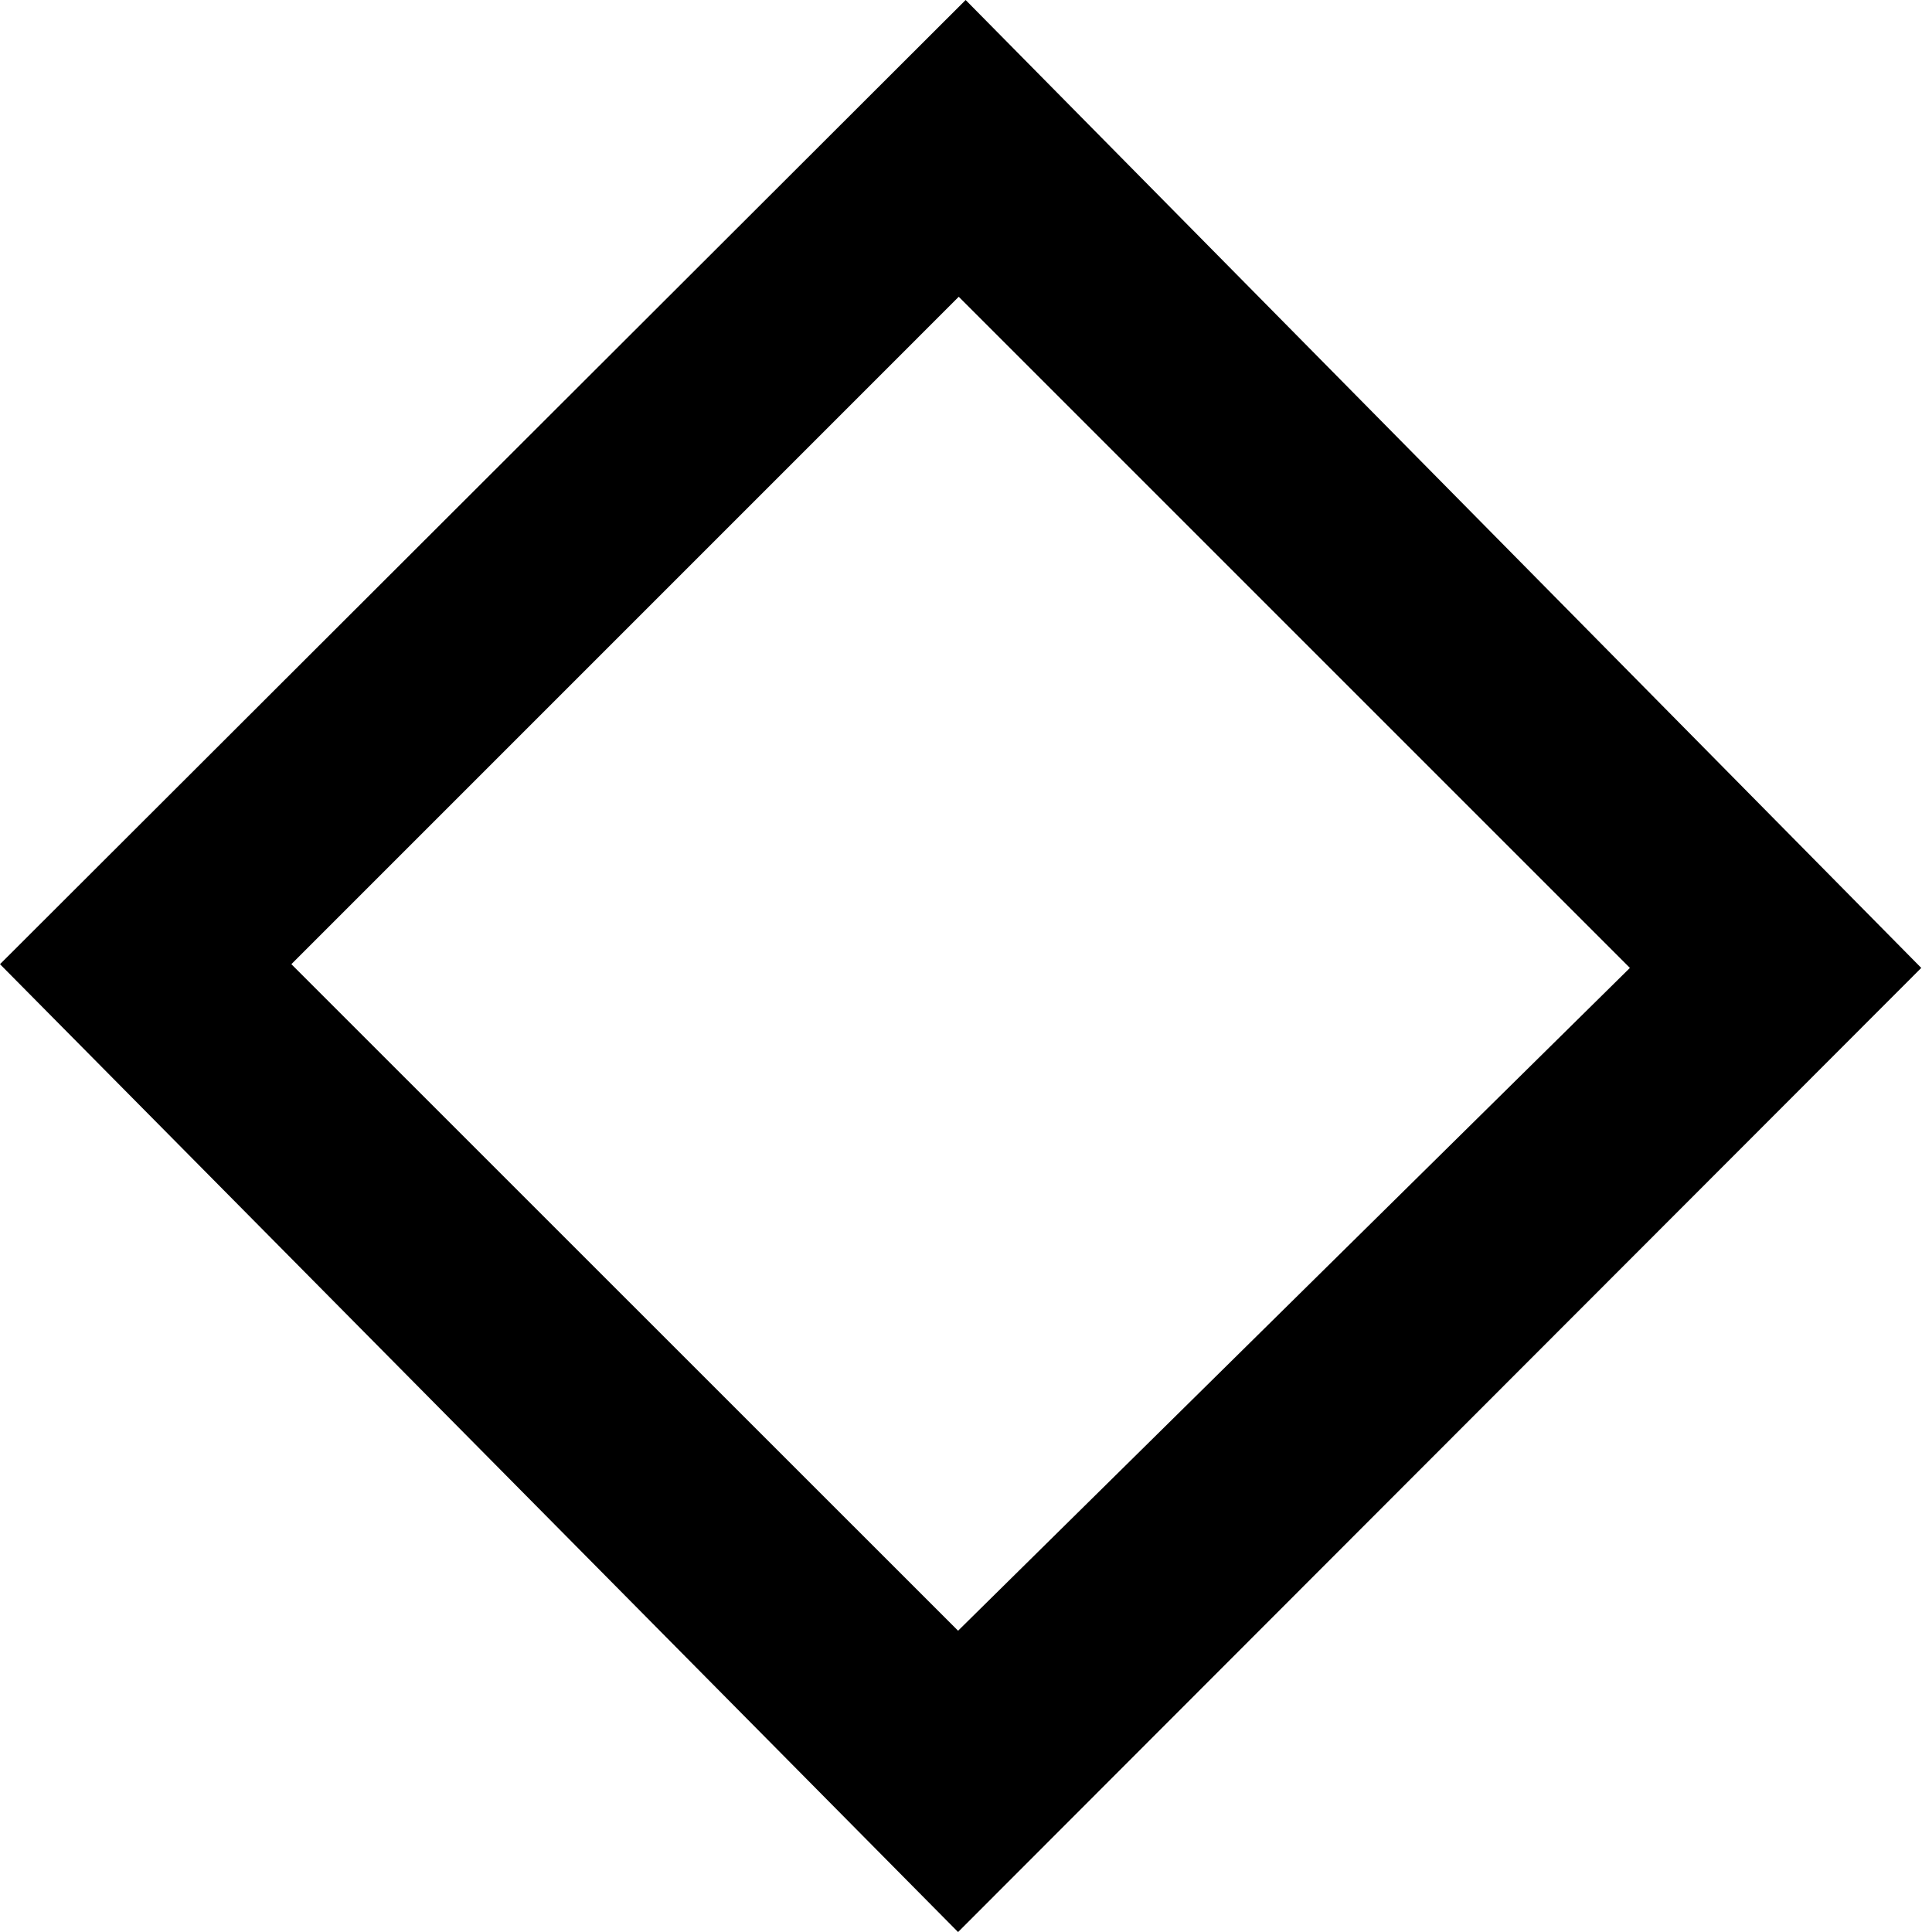
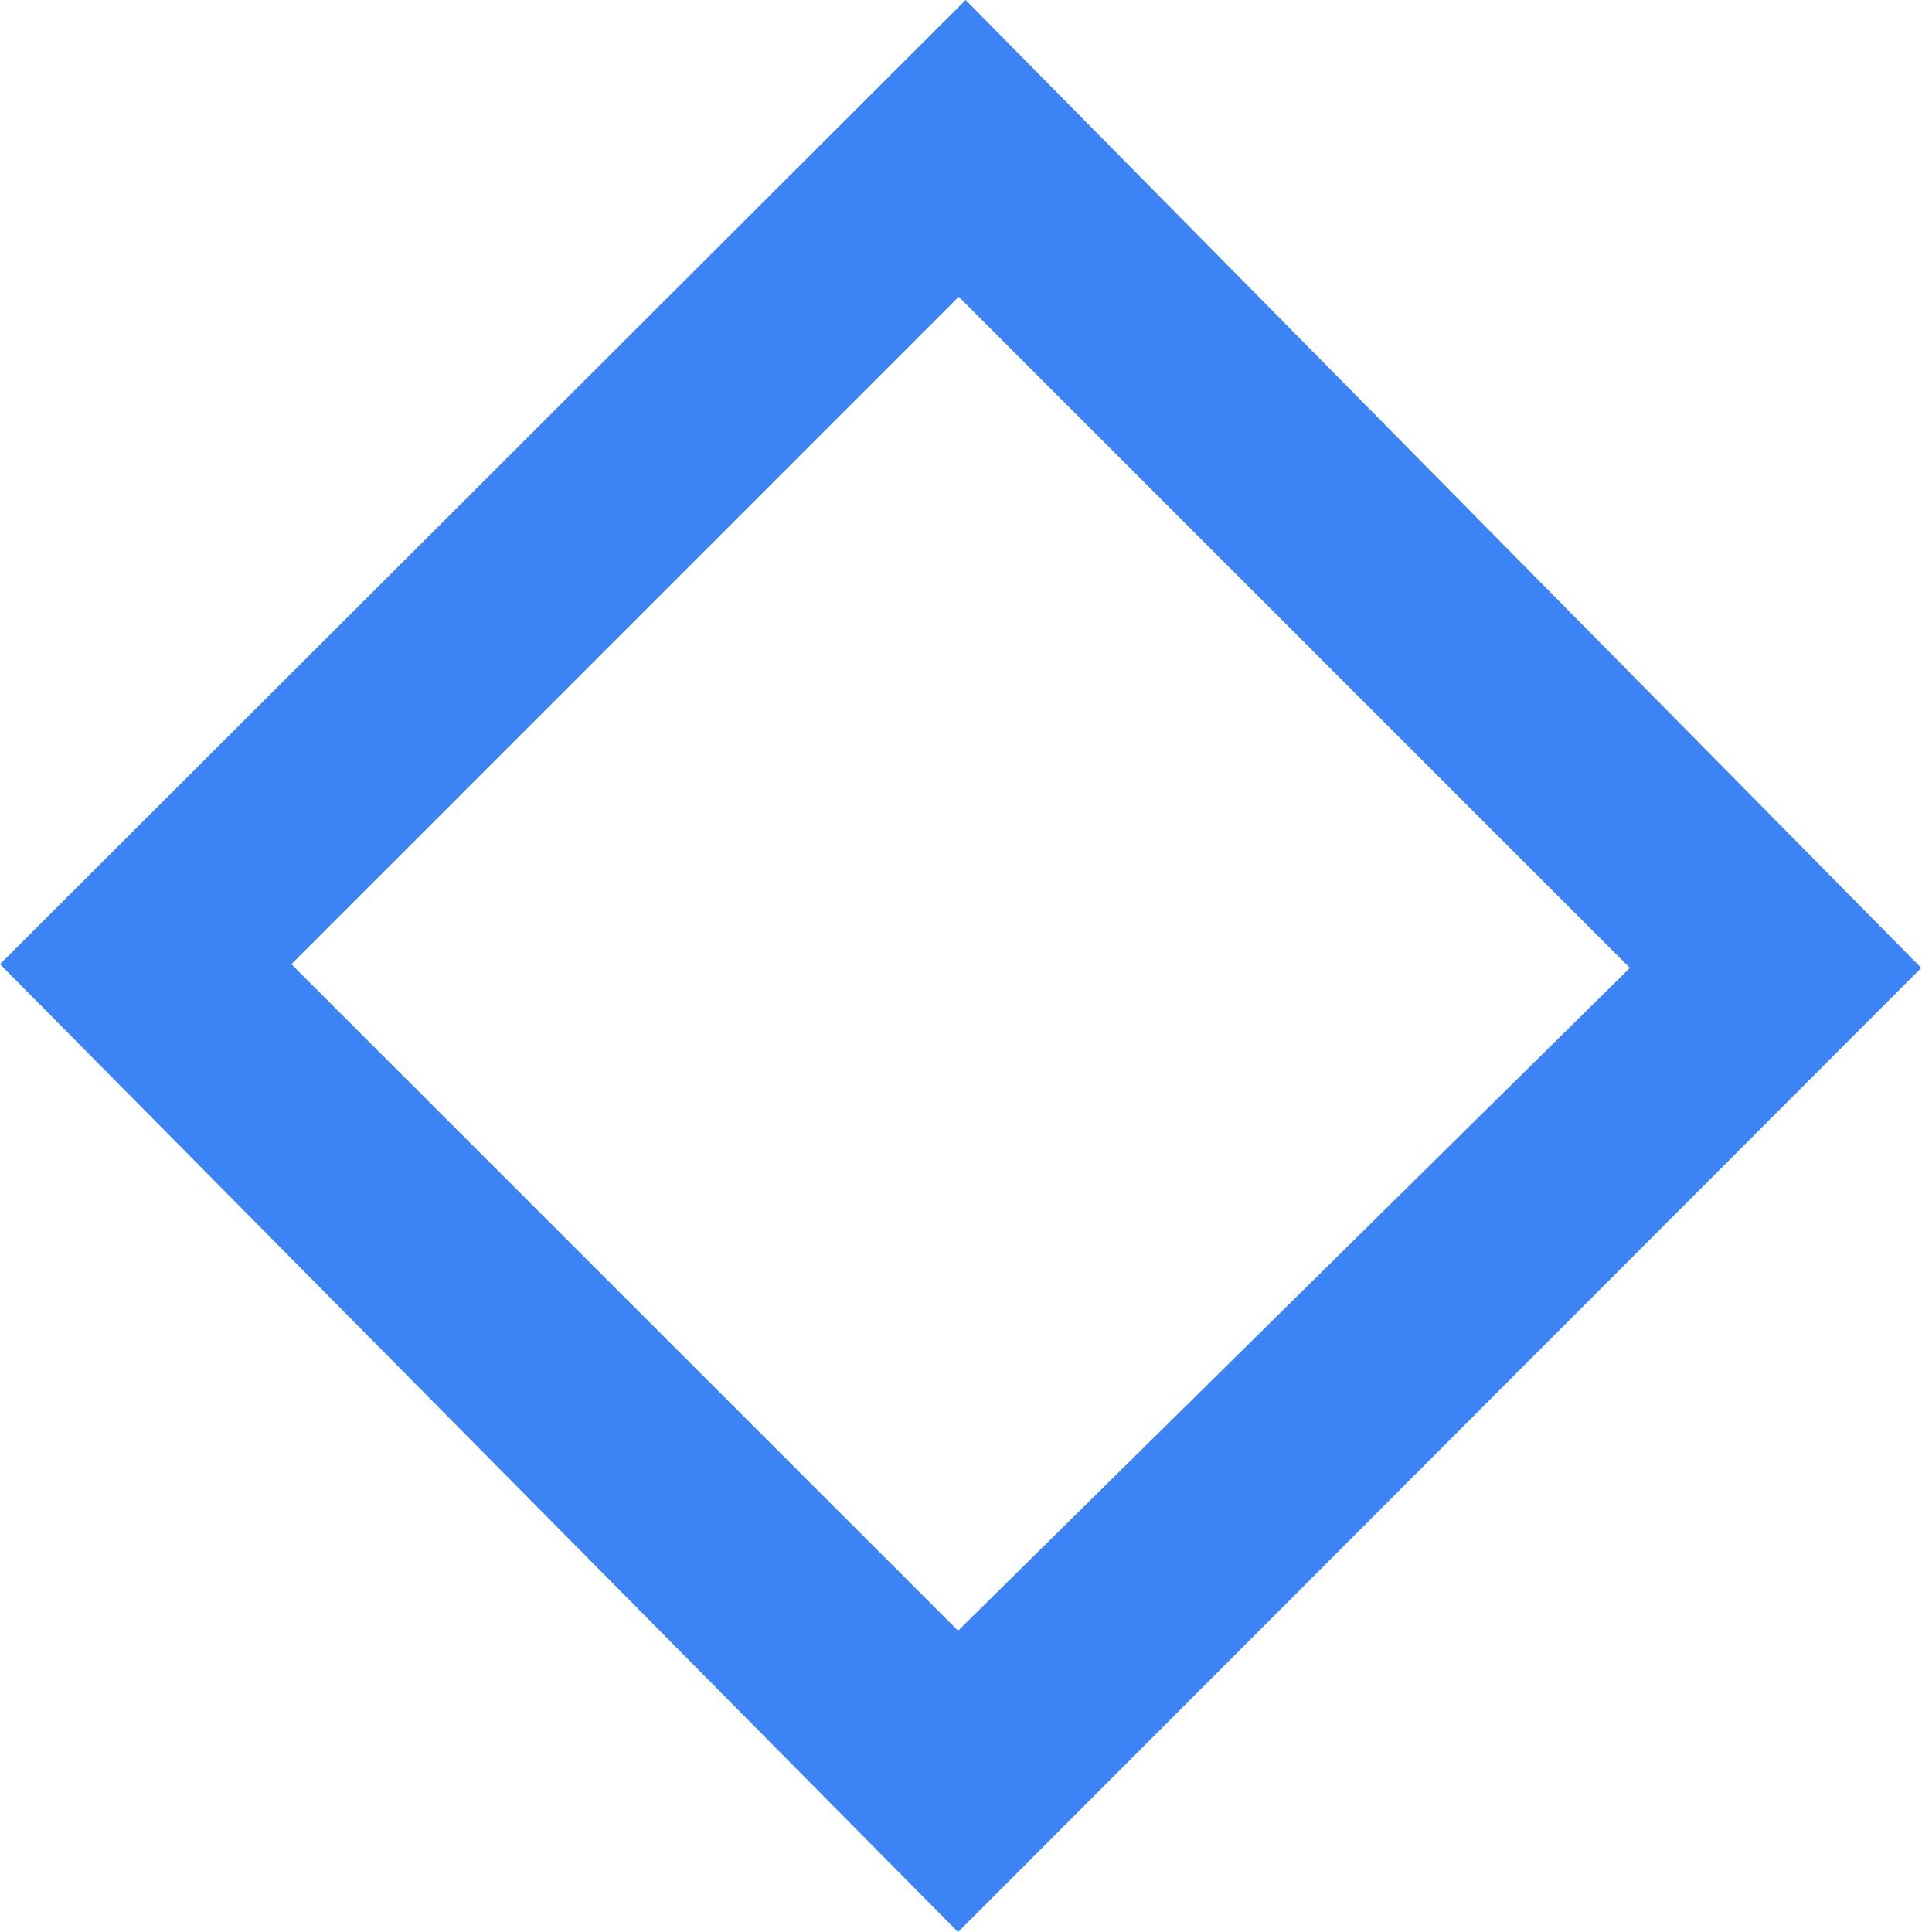
<svg xmlns="http://www.w3.org/2000/svg" id="Layer_1" data-name="Layer 1" viewBox="0 0 375.86 377.97">
-   <path d="M188.91,0l186.95,189.36-188.43,188.62L0,188.63,188.91,0ZM187.56,58.06L57,188.63l130.43,130.4,131.43-129.67L187.56,58.06Z" />
+   <path fill="#3C83F6" d="M188.91,0l186.95,189.36-188.43,188.62L0,188.63,188.91,0ZM187.56,58.06L57,188.63l130.43,130.4,131.43-129.67L187.56,58.06Z" />
</svg>
